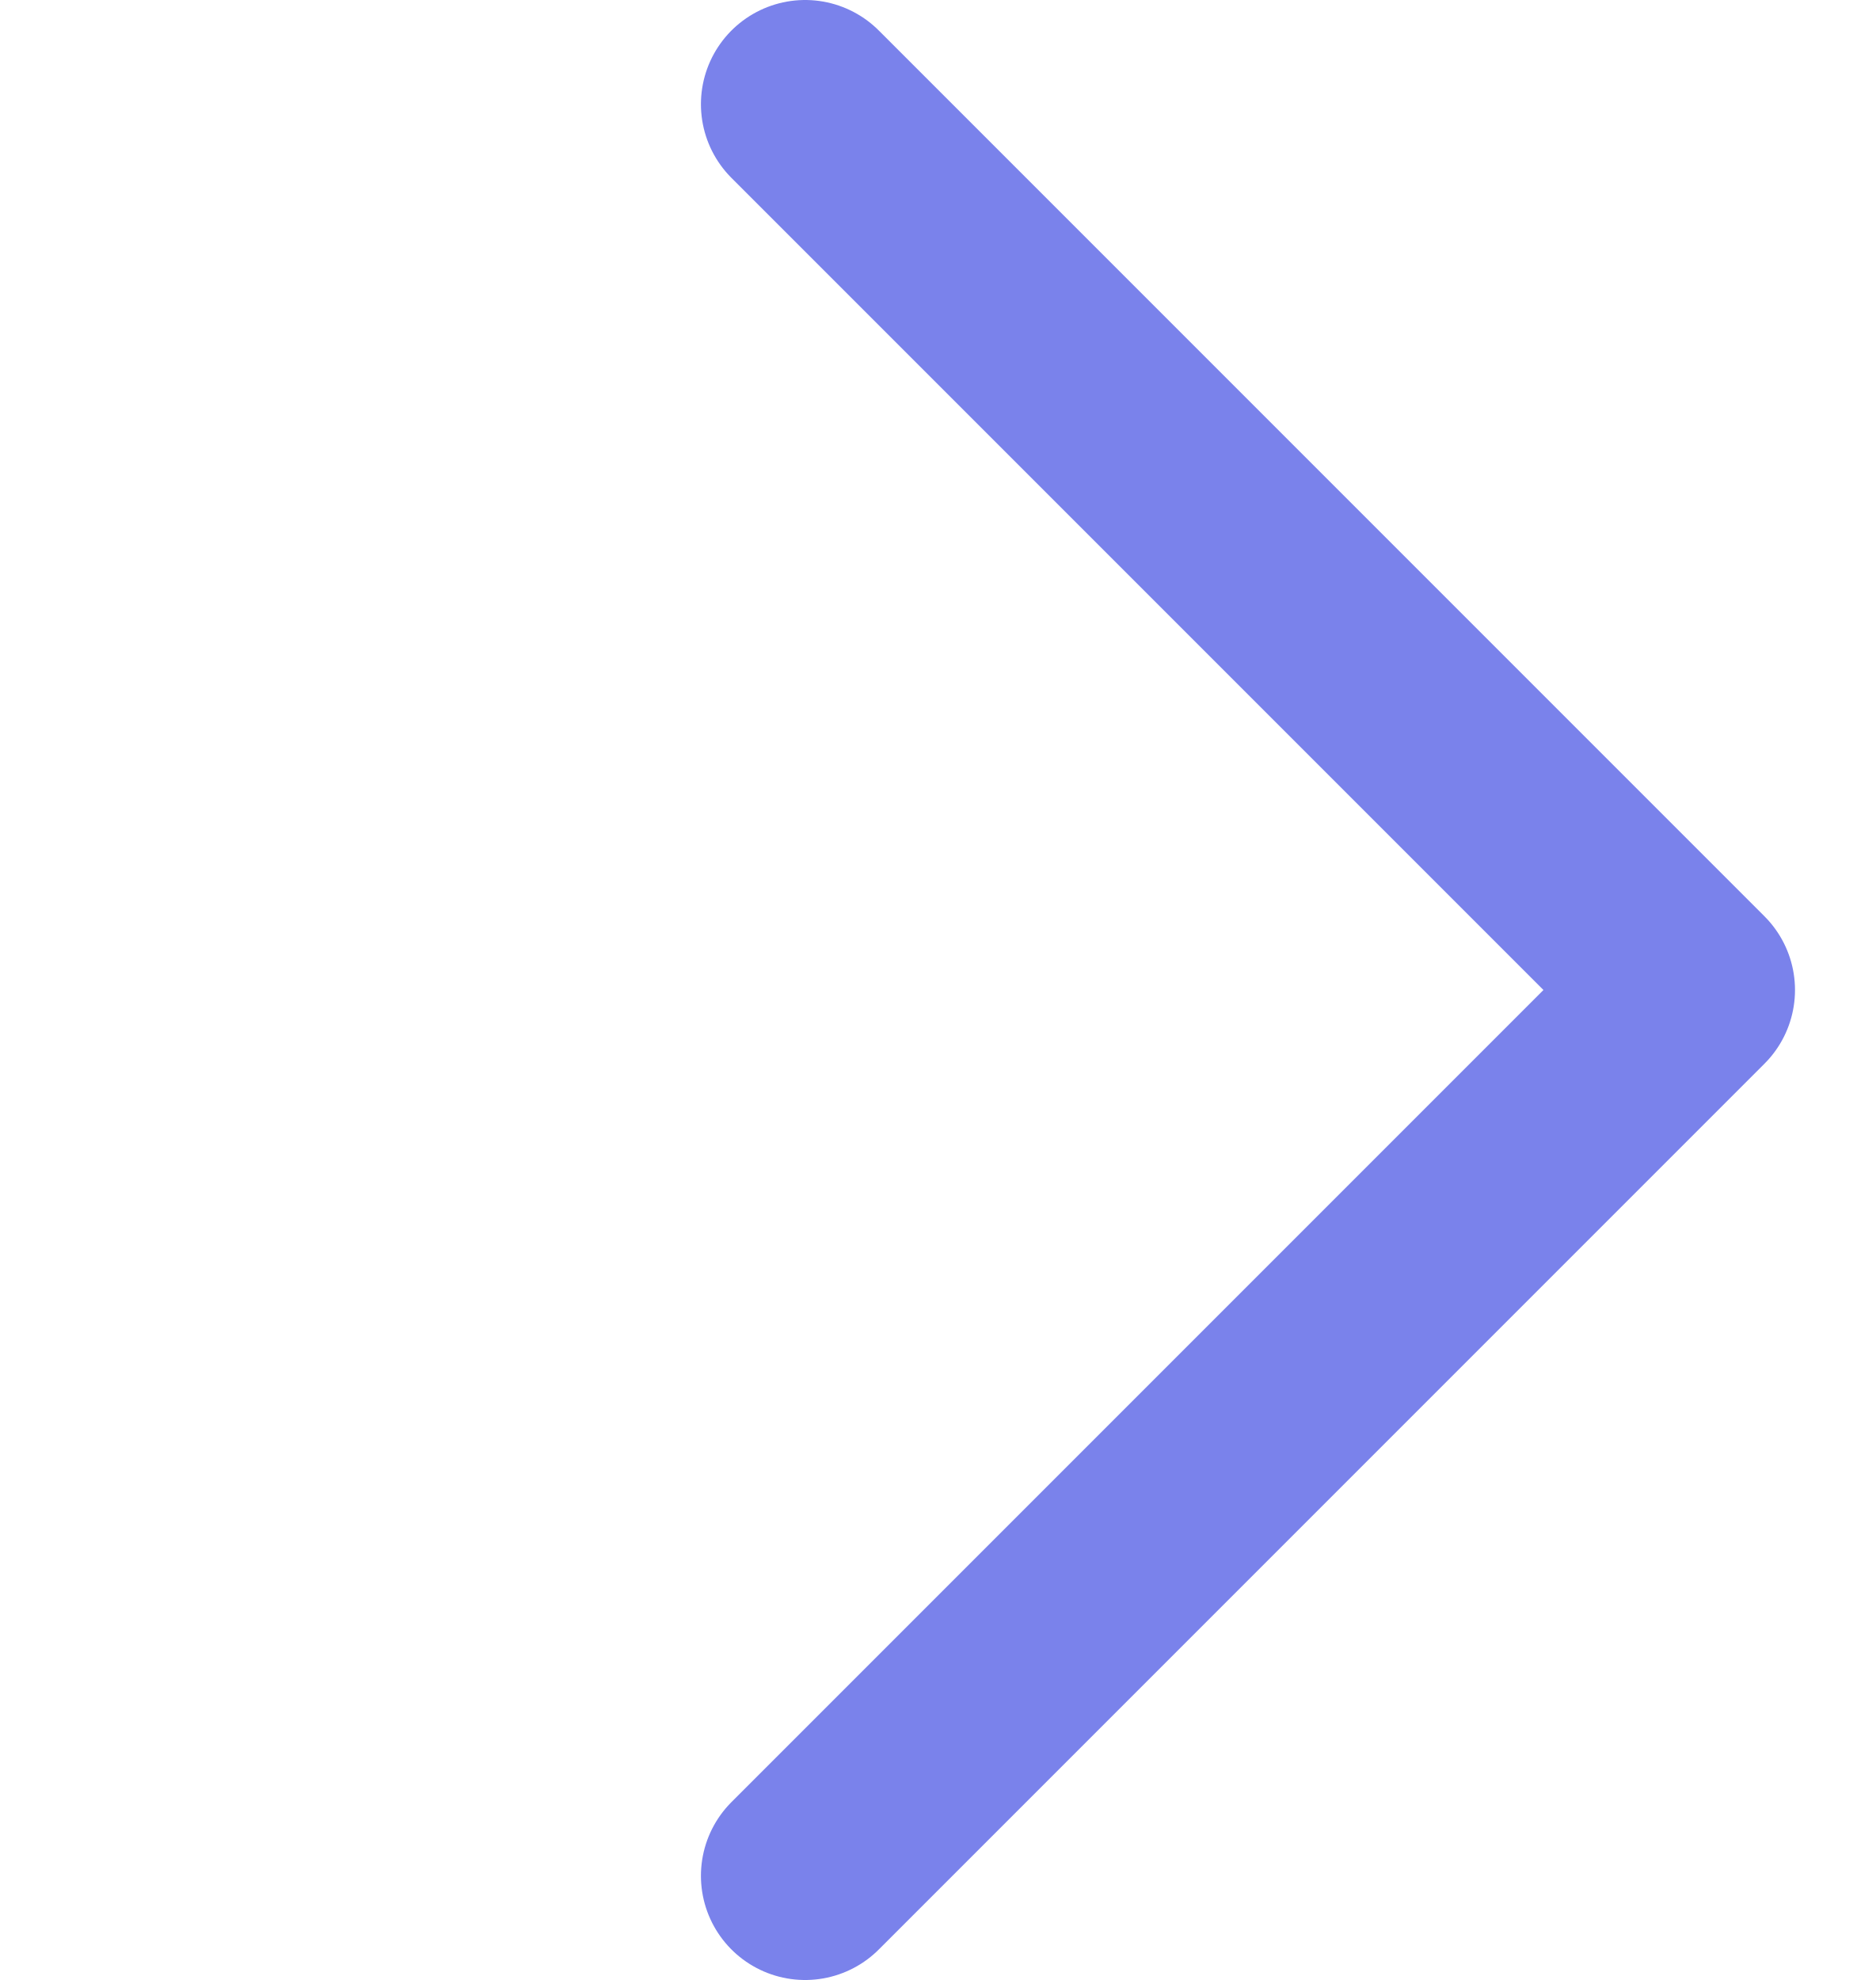
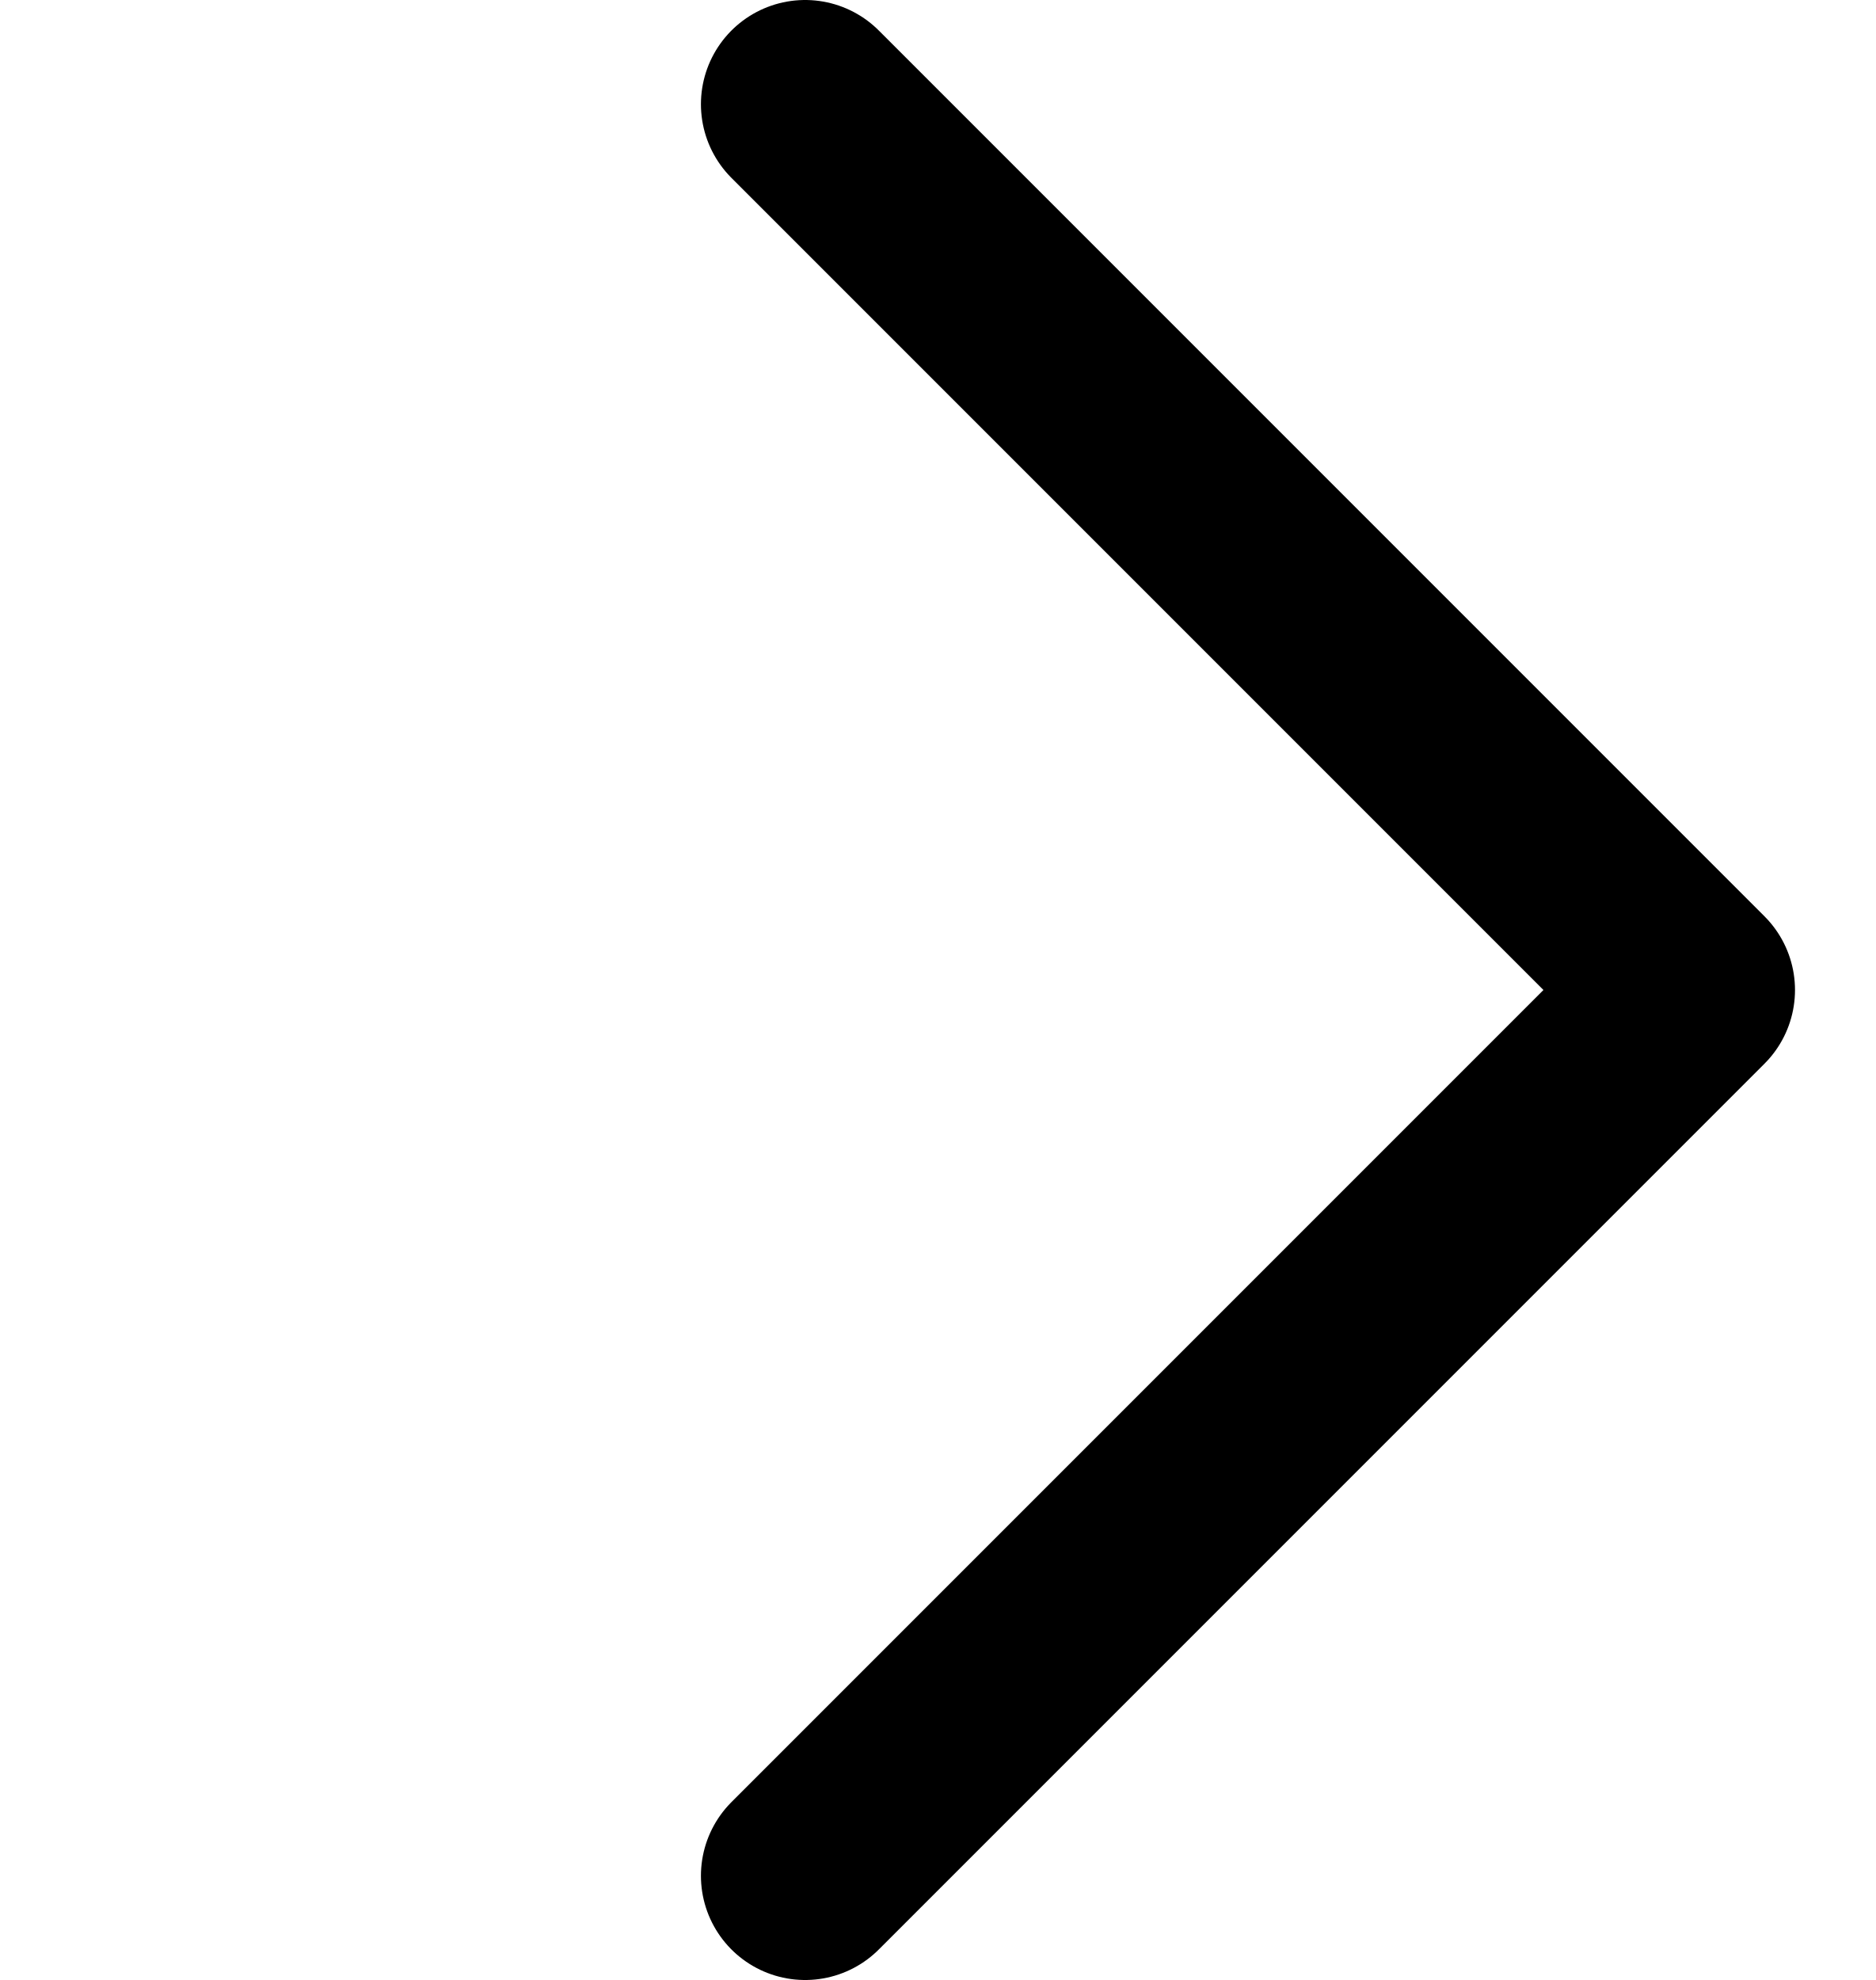
<svg xmlns="http://www.w3.org/2000/svg" width="18" height="19" viewBox="0 0 18 19" fill="none">
-   <path d="M7.727 1L16.227 9.5L7.727 18" stroke="#7A82EB" stroke-width="2" stroke-linecap="round" stroke-linejoin="round" />
+   <path d="M7.727 1L16.227 9.5L7.727 18" stroke="currentColor" stroke-width="2" stroke-linecap="round" stroke-linejoin="round" />
</svg>
